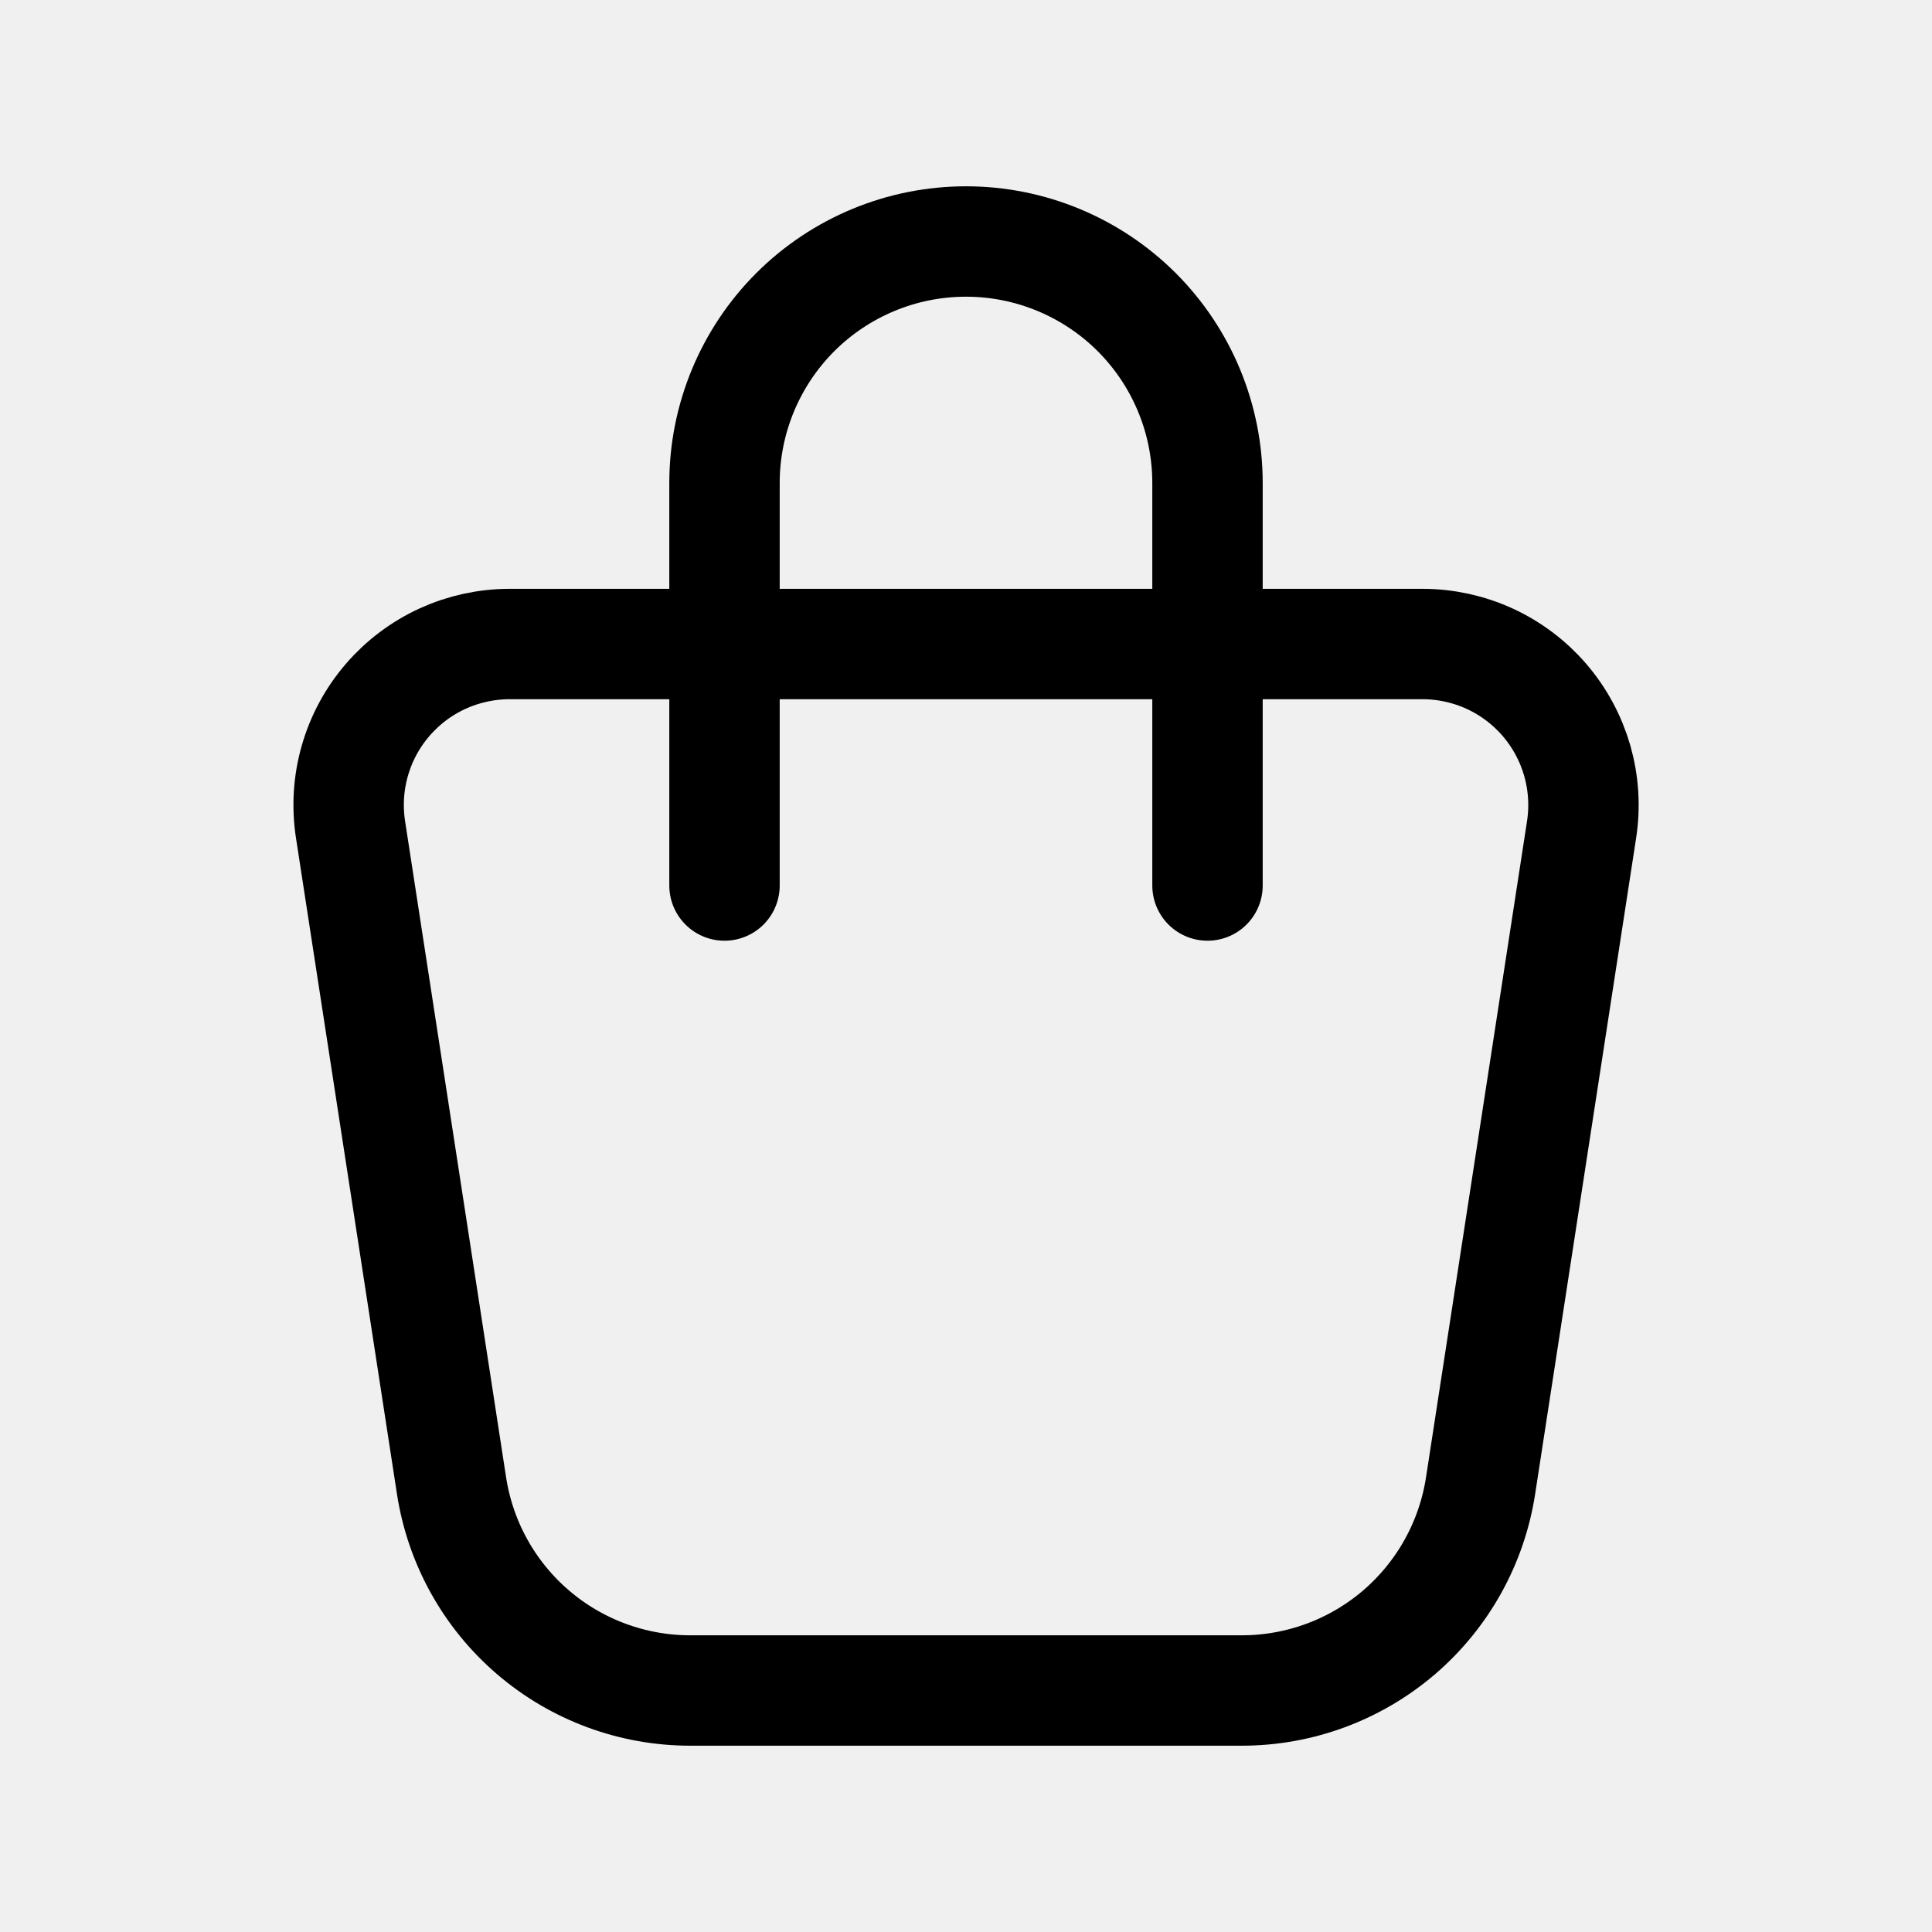
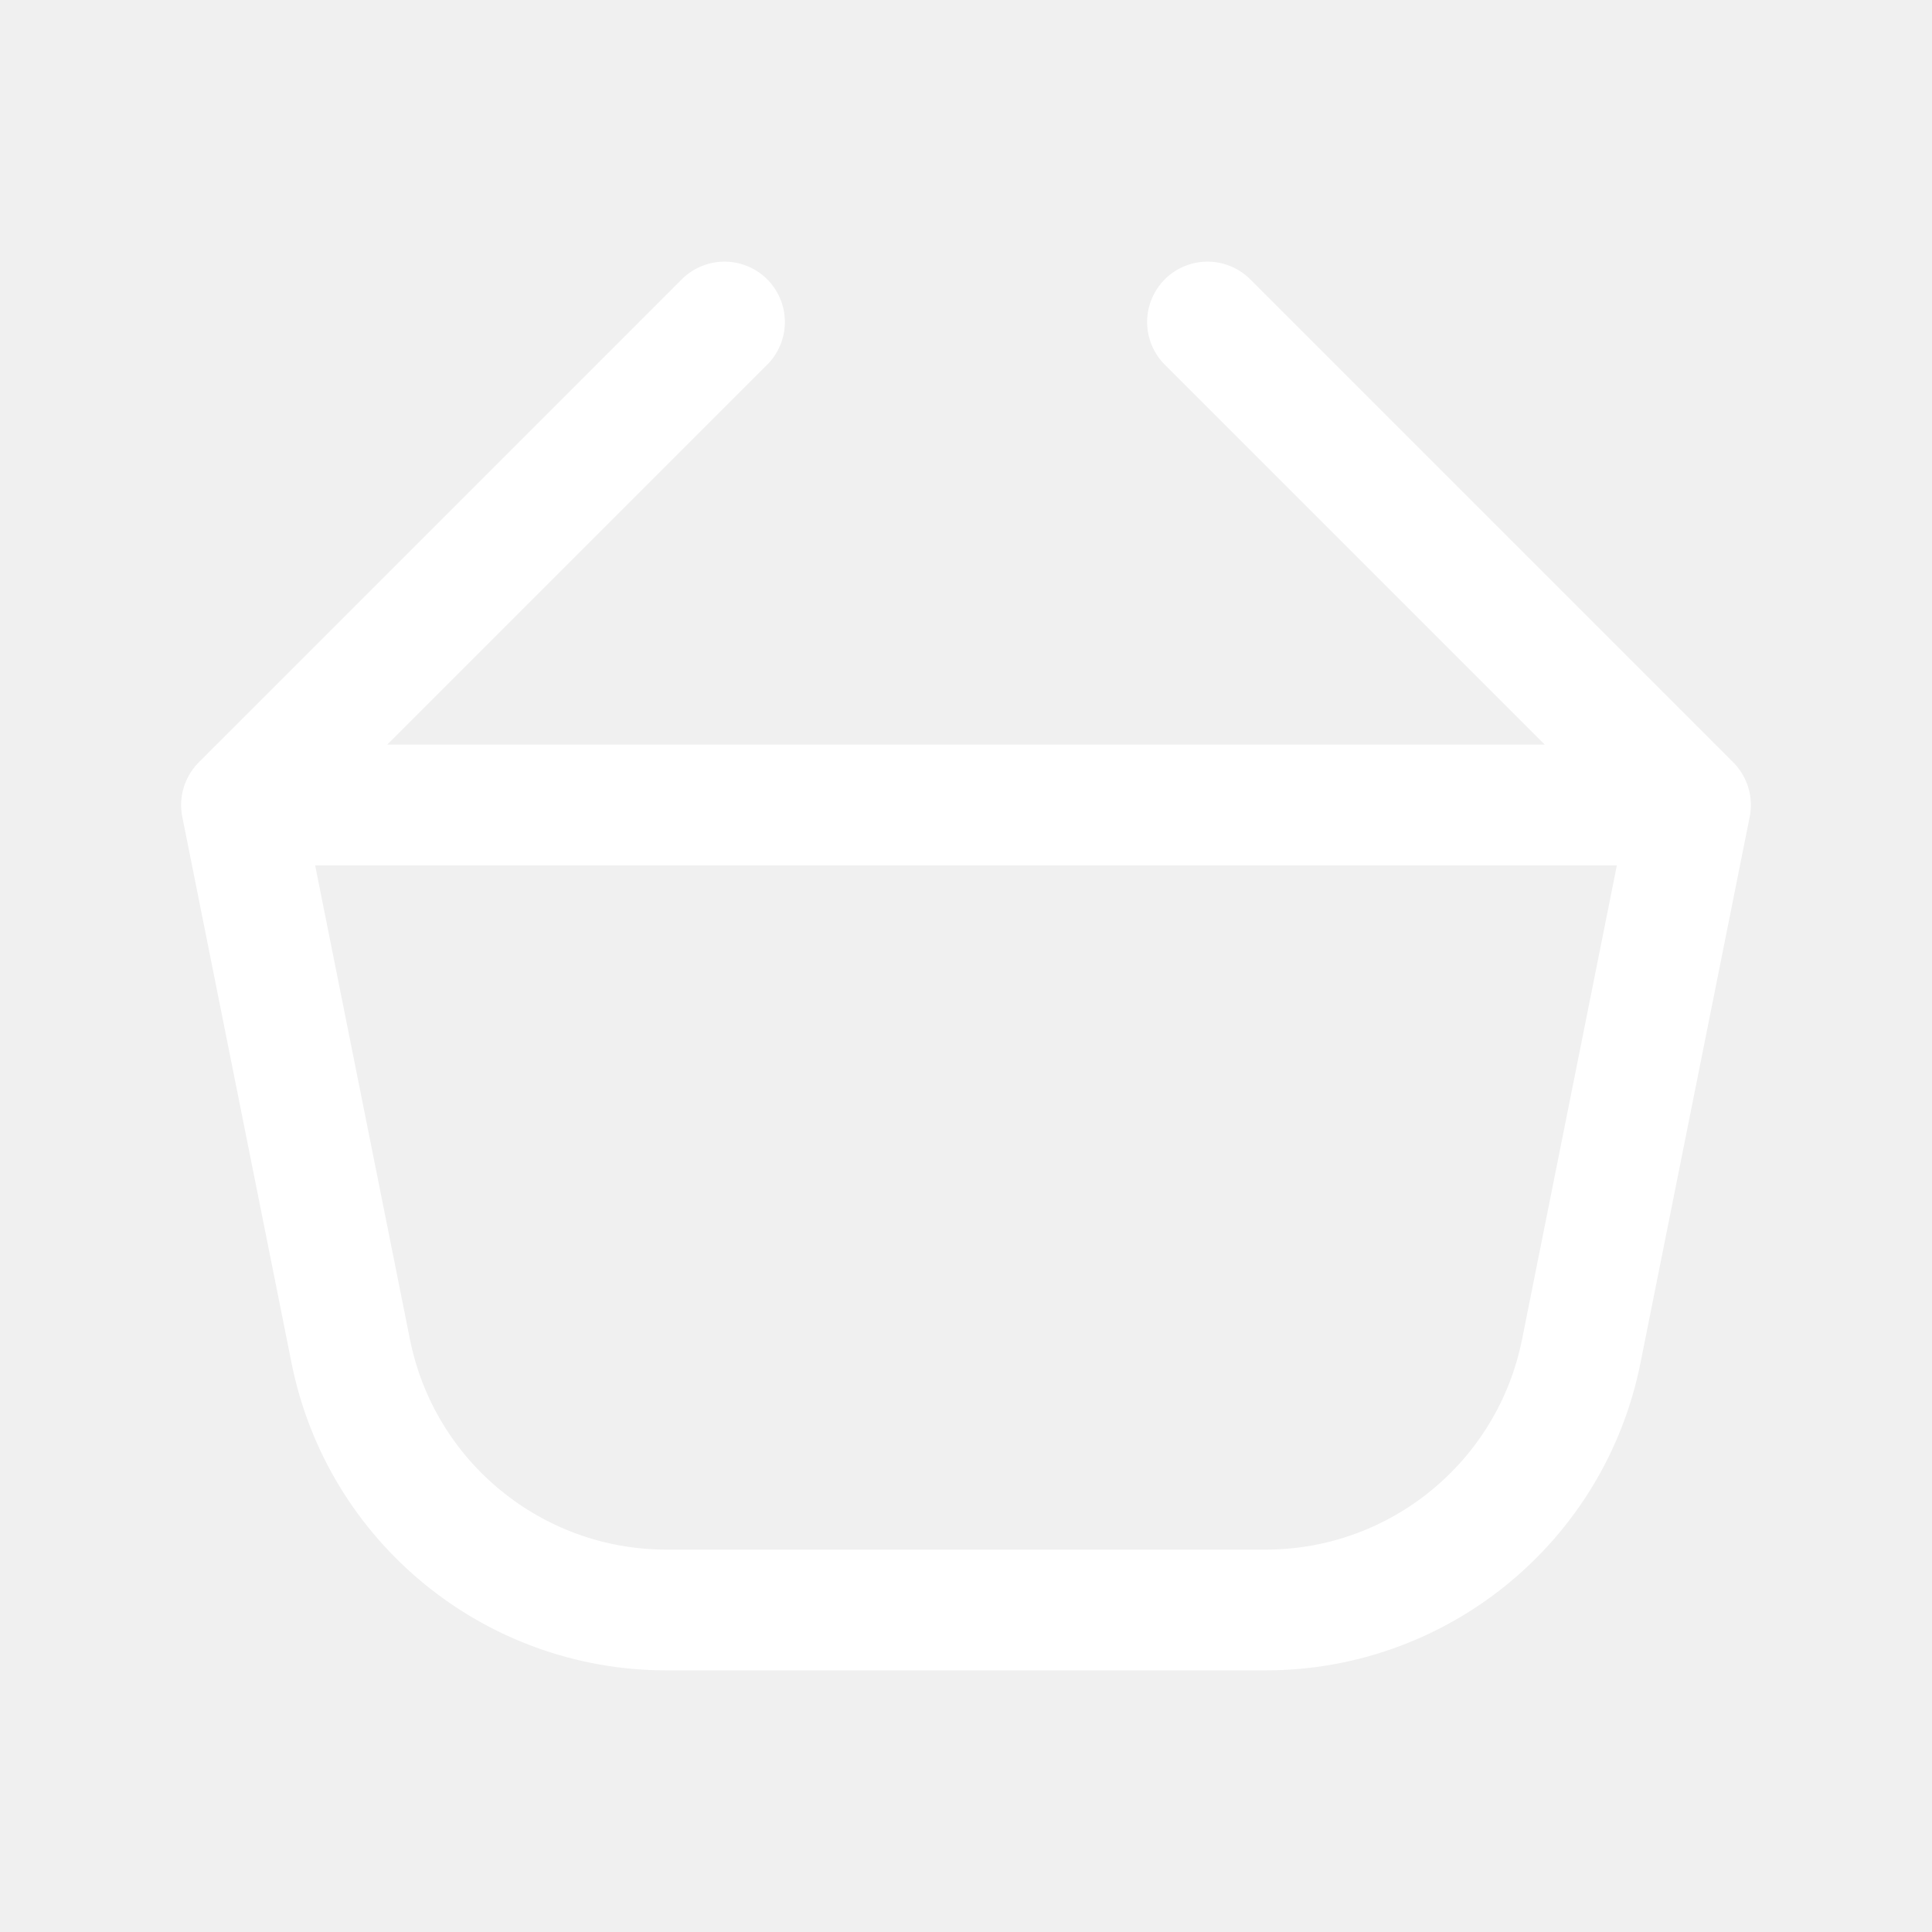
- <svg xmlns="http://www.w3.org/2000/svg" width="35" height="35" viewBox="0 0 35 35" fill="none">
-   <path d="M9.233 11.667H25.769C26.189 11.667 26.605 11.758 26.987 11.933C27.369 12.109 27.709 12.365 27.983 12.684C28.256 13.003 28.458 13.378 28.574 13.782C28.689 14.187 28.716 14.611 28.652 15.027L26.822 26.915C26.663 27.948 26.139 28.89 25.346 29.571C24.552 30.251 23.542 30.625 22.496 30.625H12.504C11.459 30.625 10.448 30.251 9.655 29.57C8.862 28.89 8.339 27.948 8.18 26.915L6.35 15.027C6.286 14.611 6.312 14.187 6.428 13.782C6.543 13.378 6.745 13.003 7.019 12.684C7.293 12.365 7.632 12.109 8.014 11.933C8.397 11.758 8.812 11.667 9.233 11.667Z" stroke="black" stroke-width="2" stroke-linecap="round" stroke-linejoin="round" />
-   <path d="M13.125 16.042V8.75C13.125 7.59 13.586 6.477 14.406 5.656C15.227 4.836 16.34 4.375 17.5 4.375C18.66 4.375 19.773 4.836 20.594 5.656C21.414 6.477 21.875 7.59 21.875 8.75V16.042" stroke="black" stroke-width="2" stroke-linecap="round" stroke-linejoin="round" />
+ <svg xmlns="http://www.w3.org/2000/svg" width="800px" height="800px" viewBox="0 0 24 24" fill="none" stroke="#ffffff">
+   <g id="SVGRepo_bgCarrier" stroke-width="0" />
+   <g id="SVGRepo_tracerCarrier" stroke-linecap="round" stroke-linejoin="round" />
+   <g id="SVGRepo_iconCarrier">
+     <path d="M21 10L15 4M21 10H3M21 10L19.643 16.785C19.269 18.654 17.628 20 15.721 20H8.279C6.372 20 4.731 18.654 4.357 16.785L3 10M3 10L9 4" stroke="#ffffff" stroke-width="1.5" stroke-linecap="round" stroke-linejoin="round" />
+   </g>
</svg>
